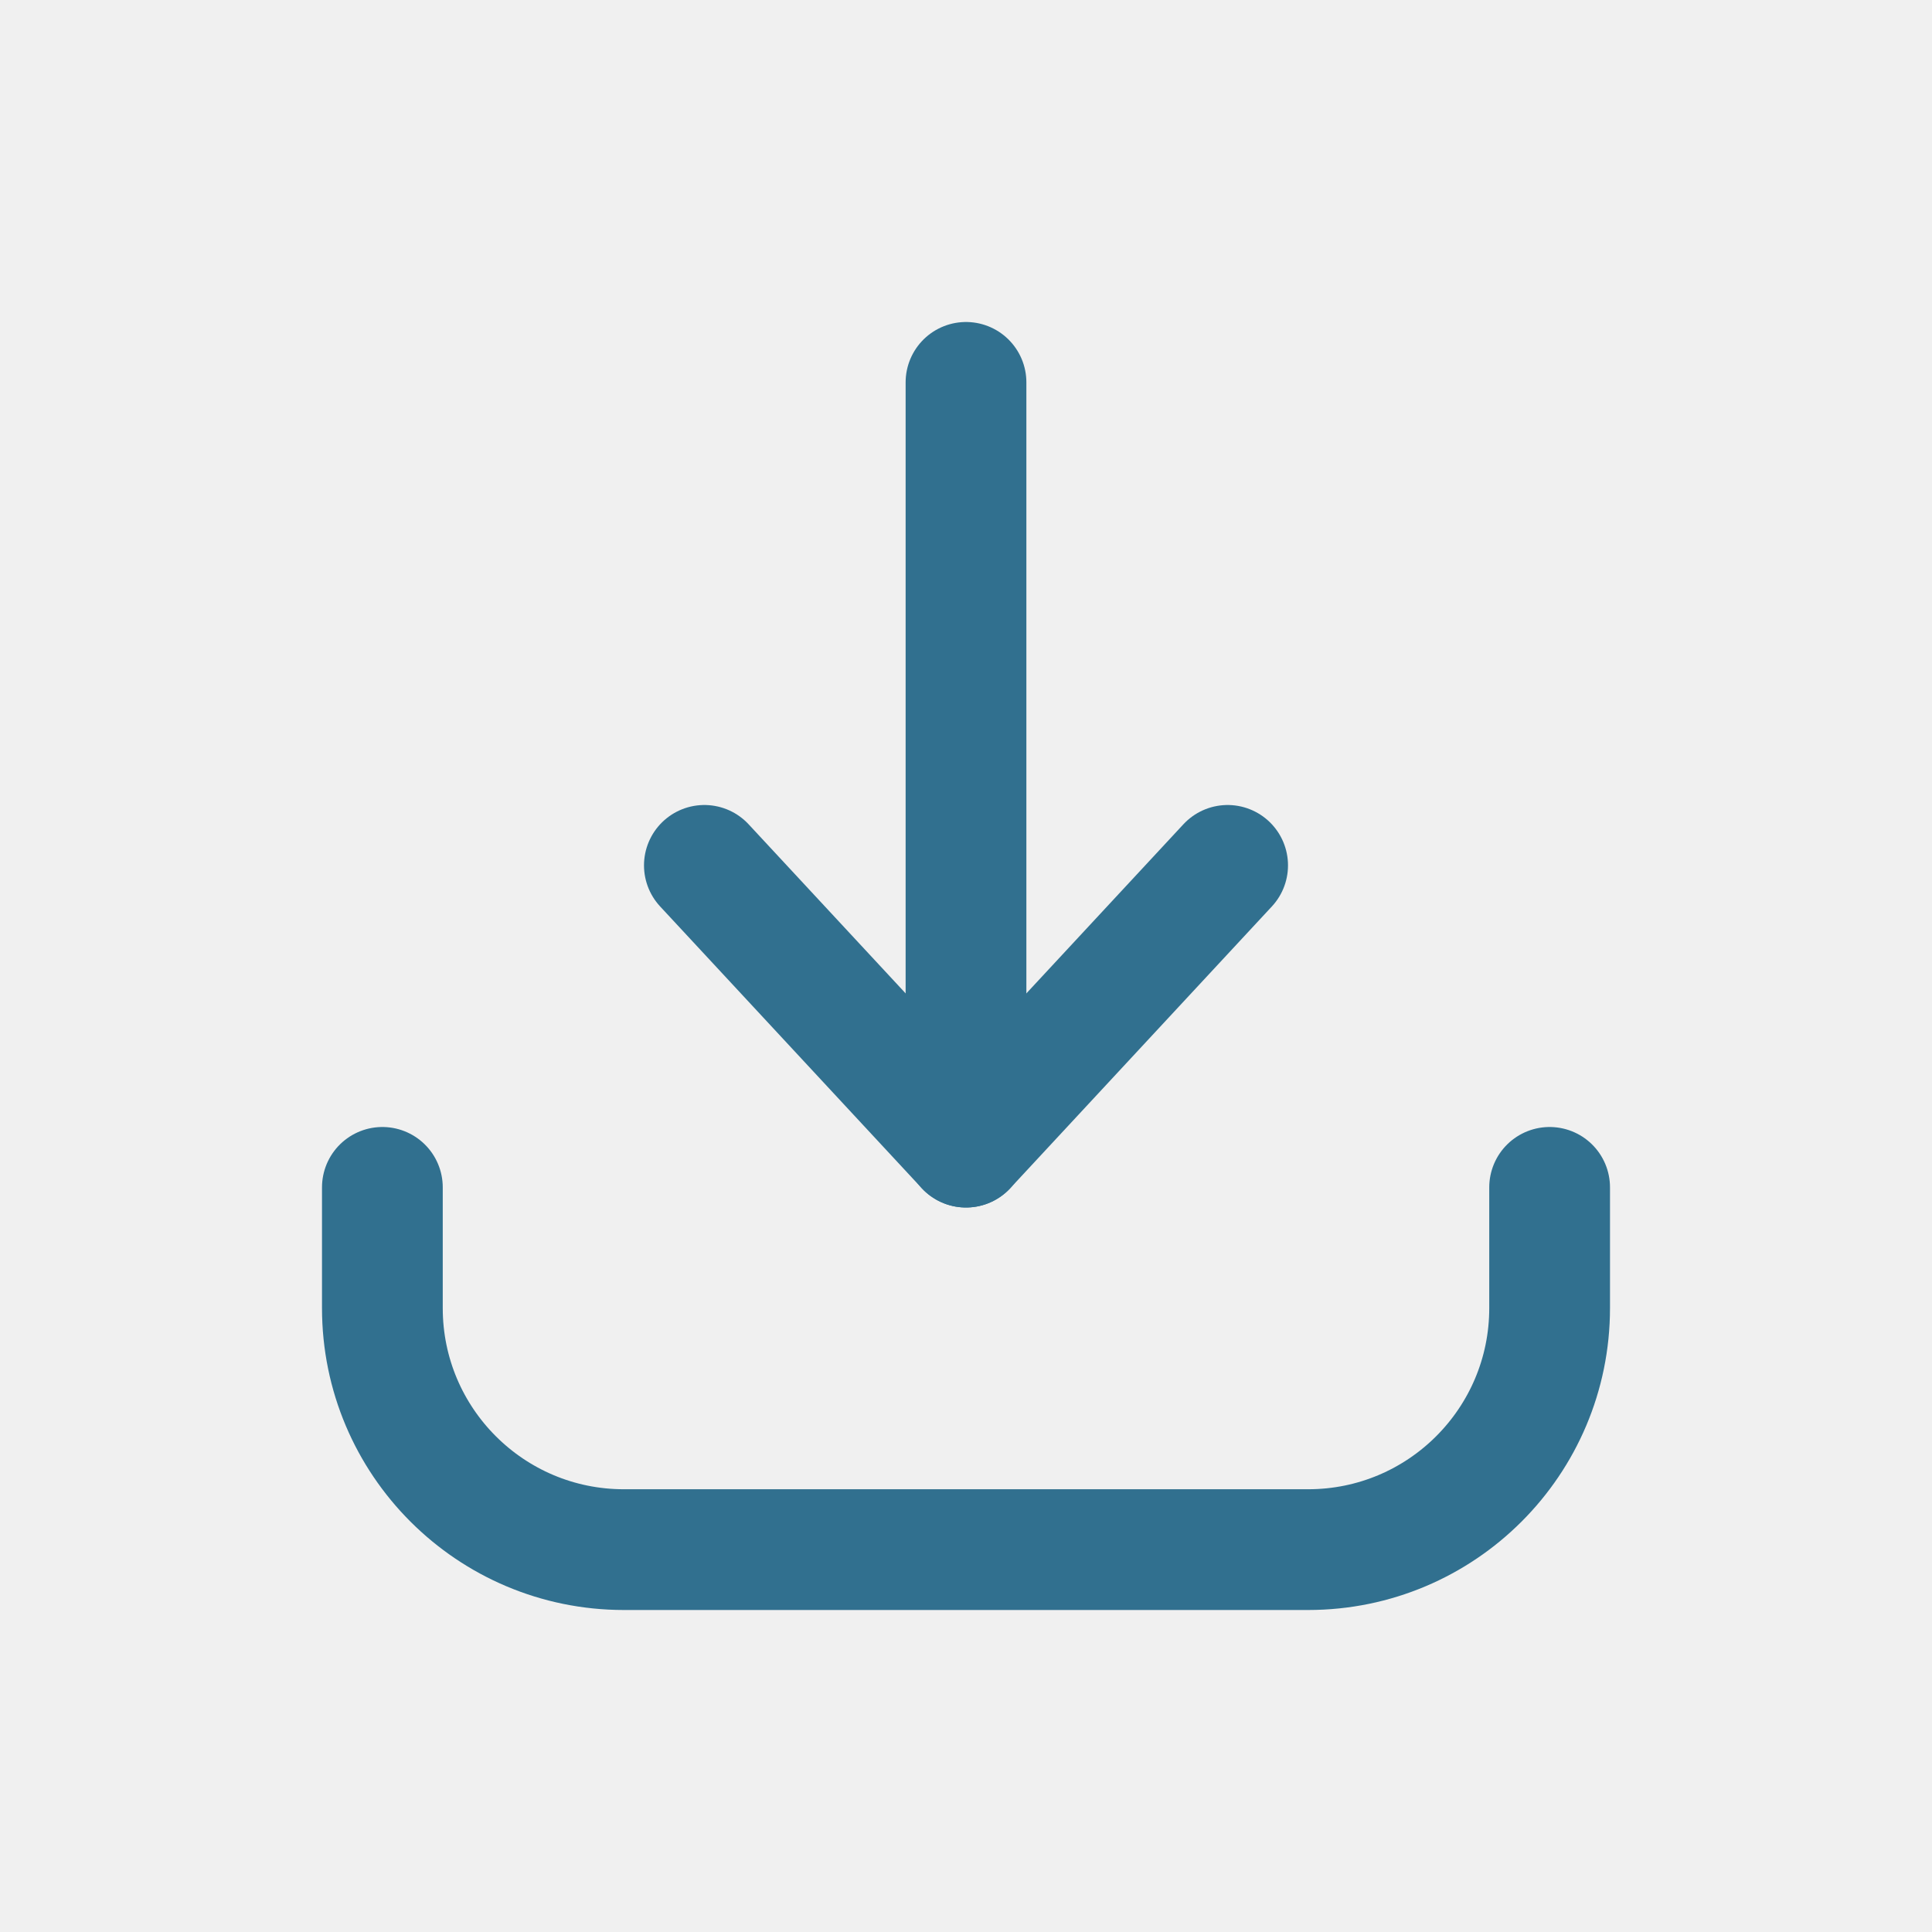
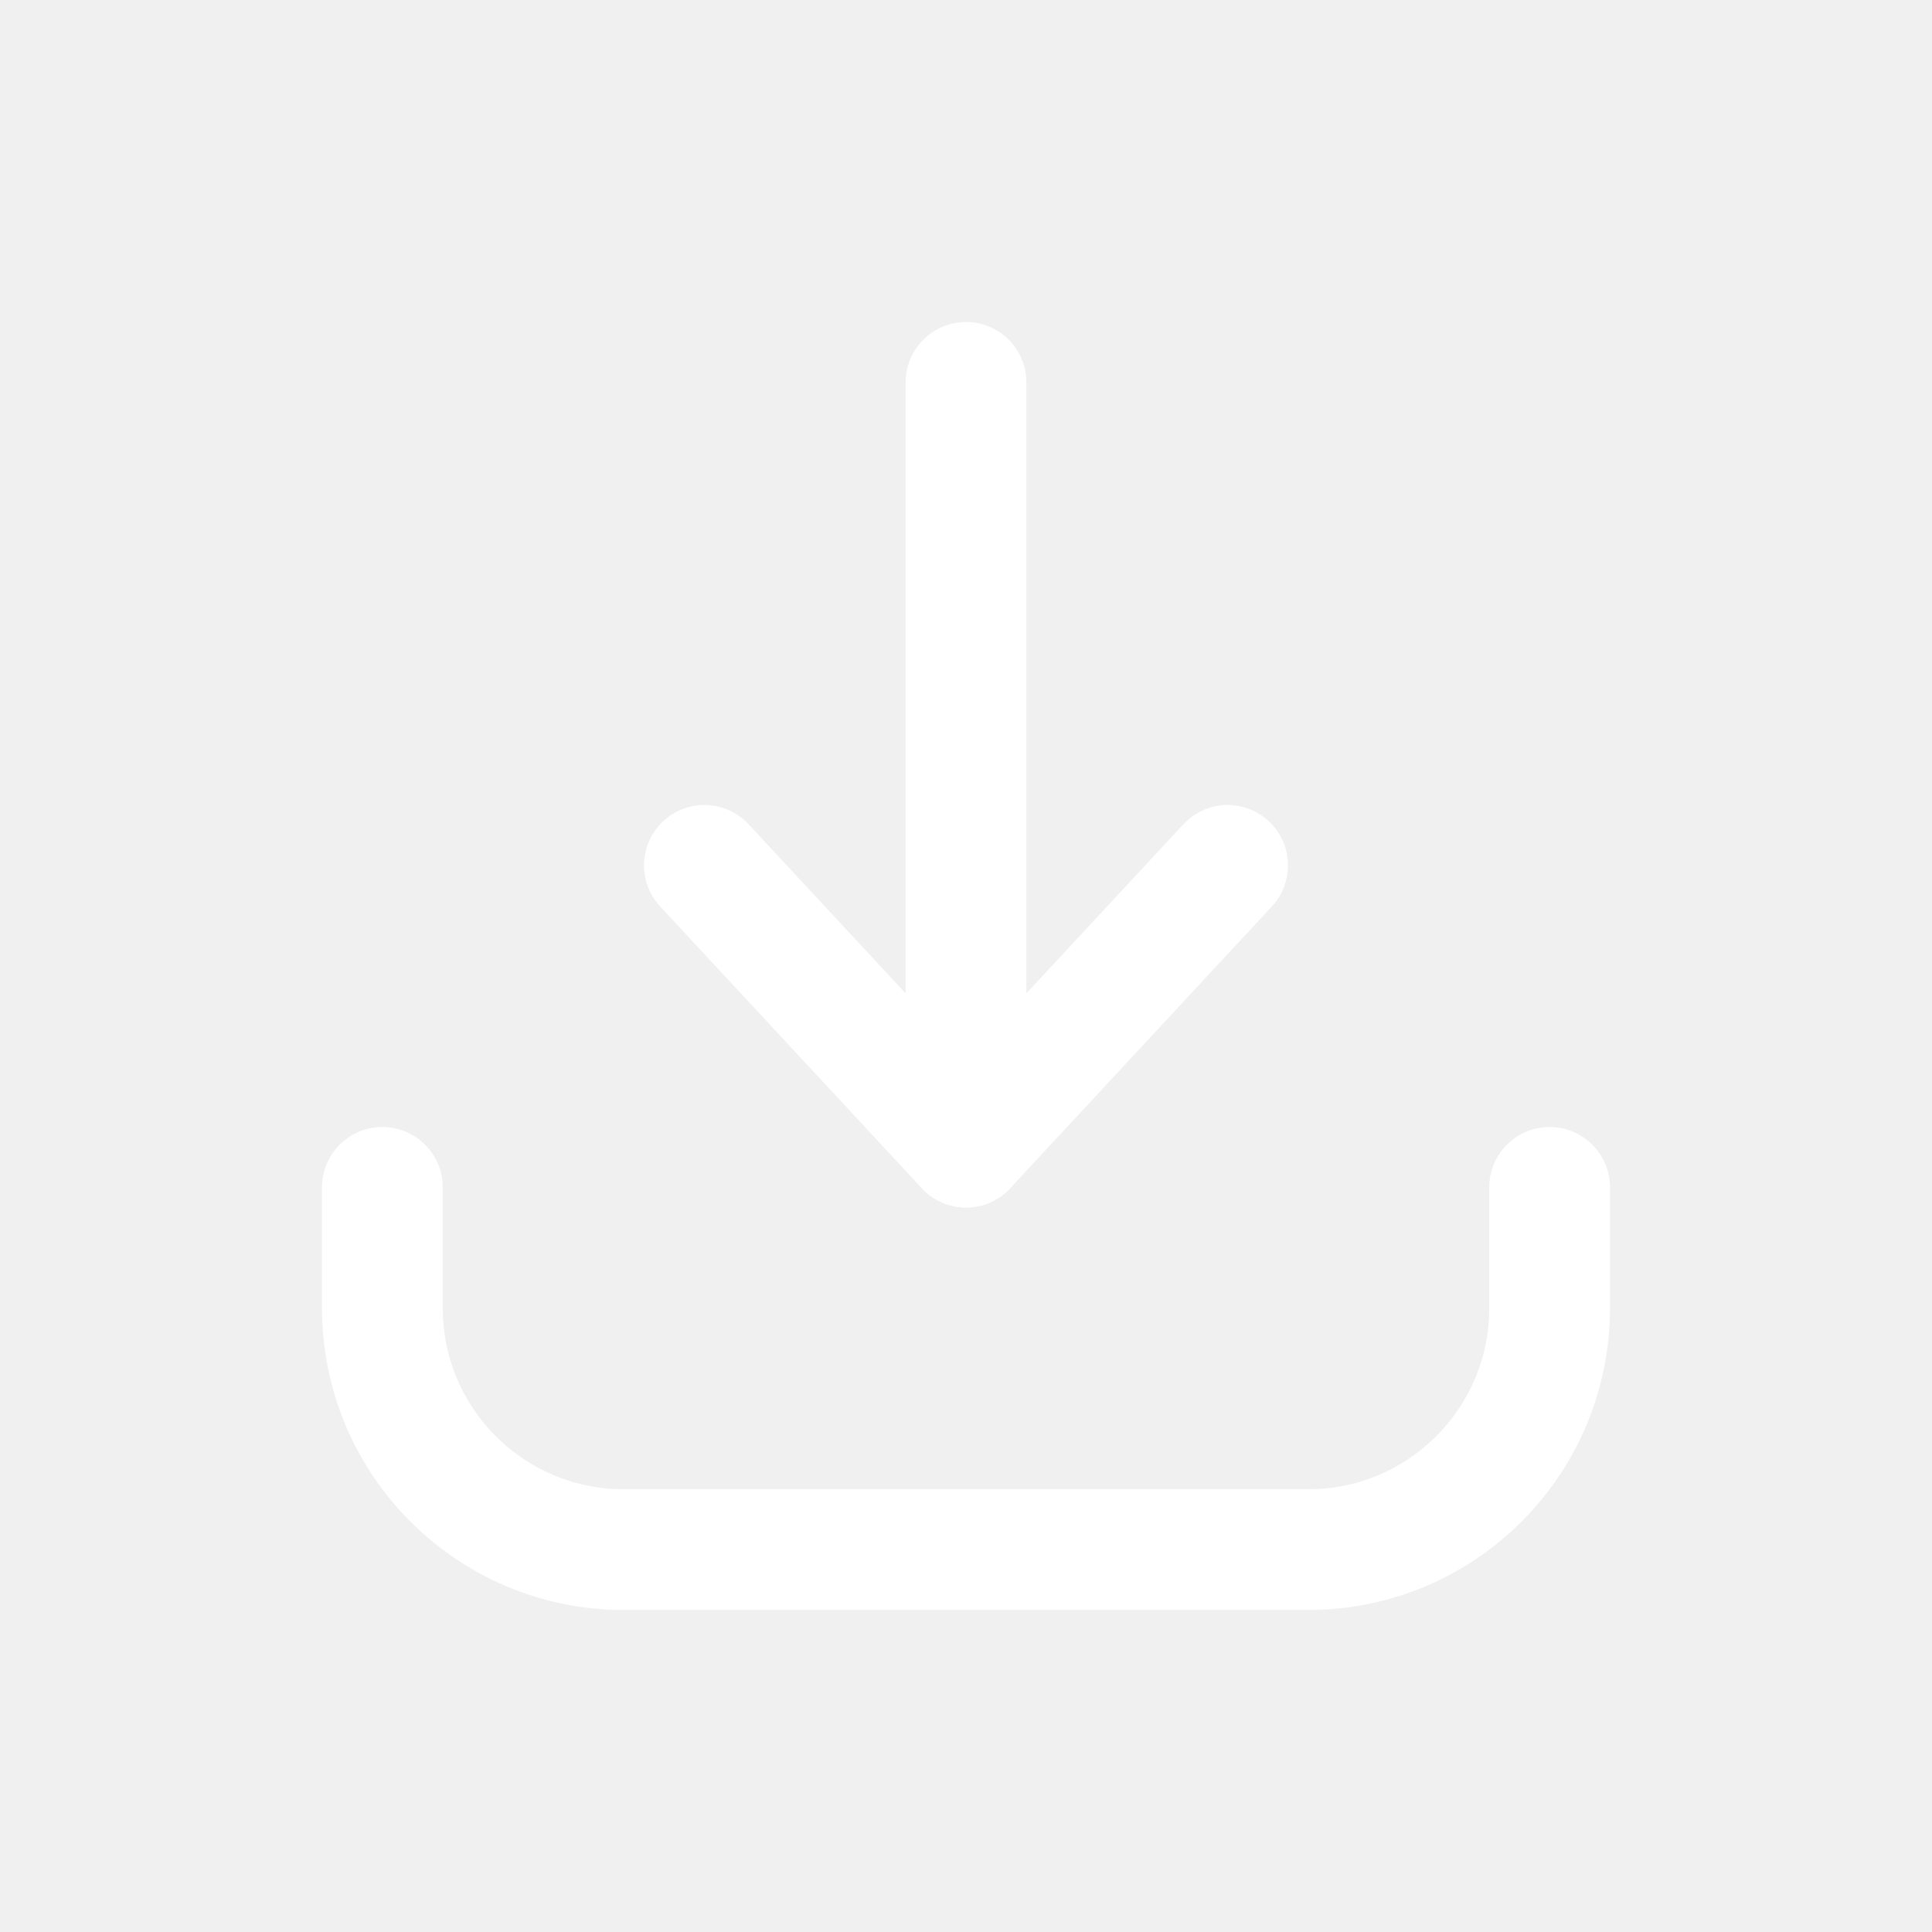
<svg xmlns="http://www.w3.org/2000/svg" width="24" height="24" fill="none" viewBox="0 0 24 24">
-   <path stroke="#31708f" stroke-linecap="round" stroke-linejoin="round" stroke-width="1.5" d="M4.75 14.75V16.25C4.75 17.907 6.093 19.25 7.75 19.25H16.25C17.907 19.25 19.25 17.907 19.25 16.25V14.75" />
-   <path stroke="#31708f" stroke-linecap="round" stroke-linejoin="round" stroke-width="1.5" d="M12 14.25L12 4.75" />
-   <path stroke="#31708f" stroke-linecap="round" stroke-linejoin="round" stroke-width="1.5" d="M8.75 10.75L12 14.25L15.25 10.75" />
+   <path stroke="#ffffff" stroke-linecap="round" stroke-linejoin="round" stroke-width="1.5" d="M4.75 14.75V16.25C4.75 17.907 6.093 19.25 7.75 19.25H16.25C17.907 19.25 19.25 17.907 19.25 16.25V14.75" />
+   <path stroke="#ffffff" stroke-linecap="round" stroke-linejoin="round" stroke-width="1.5" d="M12 14.25L12 4.75" />
+   <path stroke="#ffffff" stroke-linecap="round" stroke-linejoin="round" stroke-width="1.5" d="M8.75 10.75L12 14.25L15.25 10.75" />
</svg>
